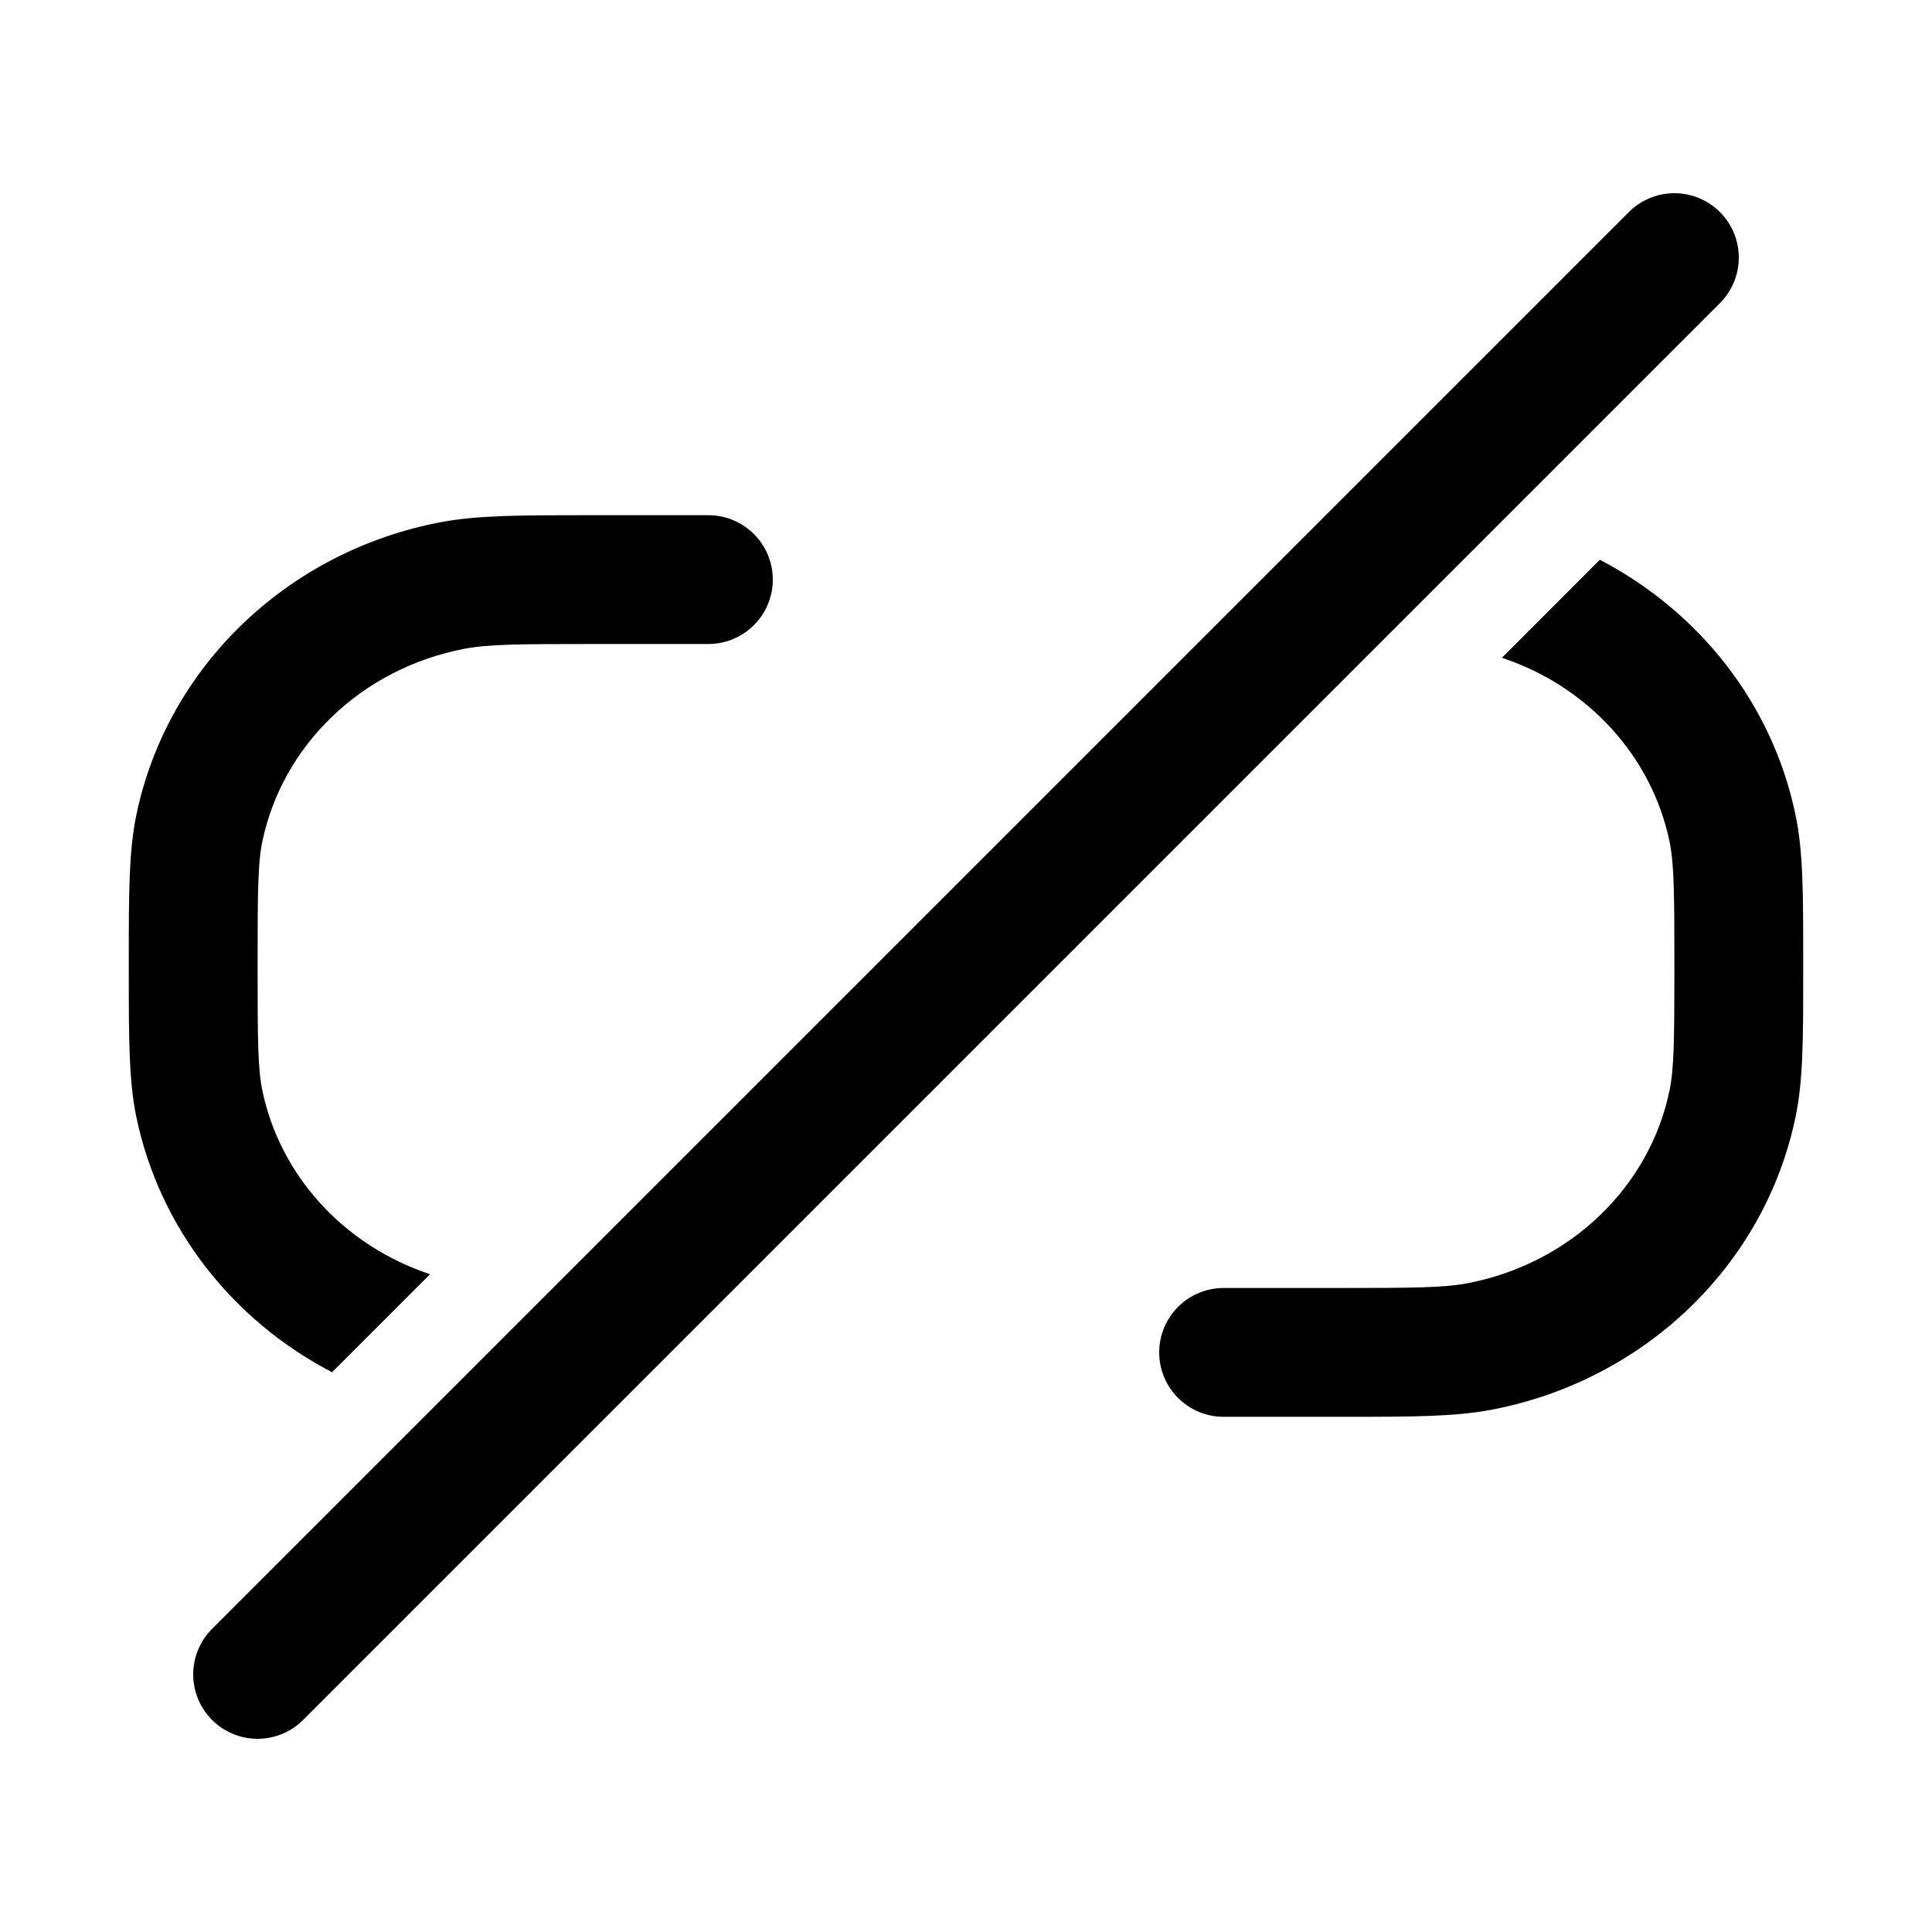
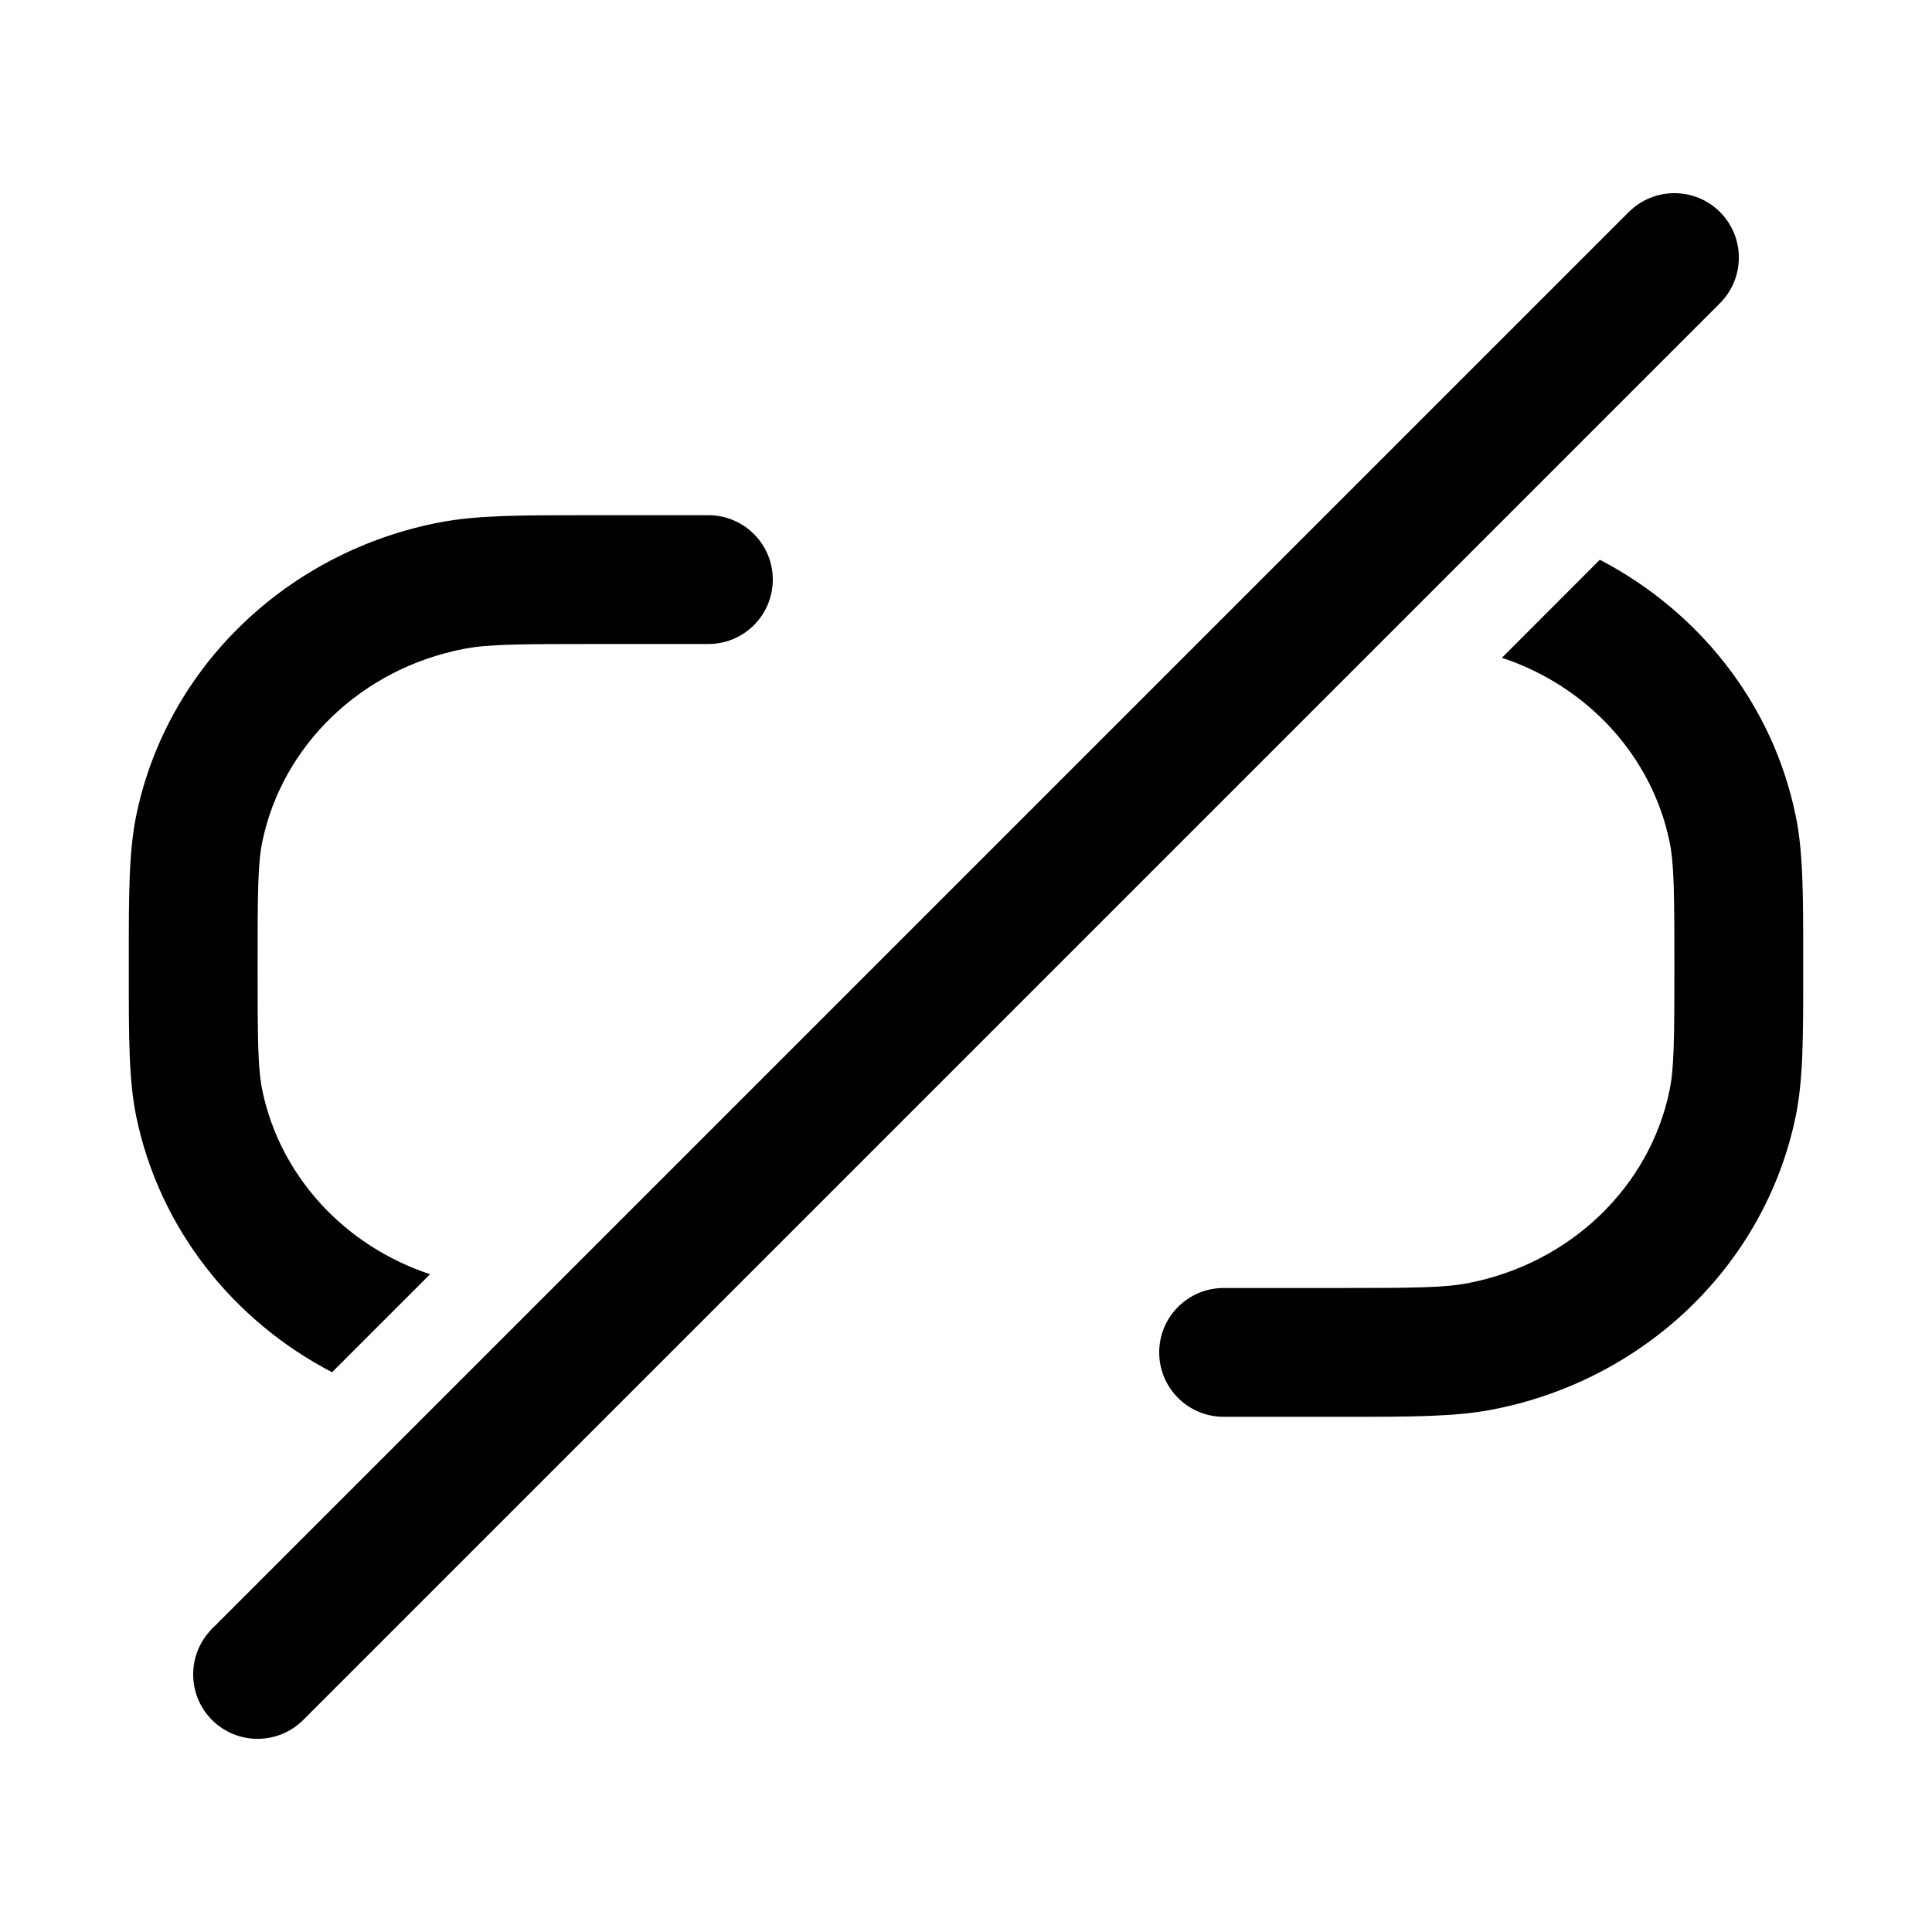
<svg xmlns="http://www.w3.org/2000/svg" width="15" height="15" fill="none">
-   <path fill-rule="evenodd" clip-rule="evenodd" d="M3.339 9.893C2.669 9.671 2.174 9.126 2.037 8.467C2.002 8.298 2 8.083 2 7.5C2 6.918 2.002 6.702 2.037 6.533C2.192 5.789 2.803 5.191 3.606 5.037C3.789 5.002 4.021 5 4.625 5H5.5C5.776 5 6 4.776 6 4.5C6 4.224 5.776 4 5.5 4H4.625L4.564 4C4.041 4 3.707 4 3.418 4.055C2.238 4.28 1.298 5.171 1.058 6.33C1 6.613 1 6.94 1 7.437L1 7.5L1 7.563C1 8.06 1 8.387 1.058 8.67C1.238 9.537 1.808 10.253 2.578 10.654L3.339 9.893ZM11.661 5.107C12.33 5.329 12.825 5.874 12.962 6.533C12.997 6.702 13 6.918 13 7.5C13 8.083 12.997 8.298 12.962 8.467C12.808 9.211 12.197 9.809 11.394 9.963C11.21 9.998 10.979 10 10.375 10H9.5C9.224 10 9 10.224 9 10.5C9 10.776 9.224 11 9.5 11H10.375L10.435 11C10.958 11 11.293 11 11.581 10.945C12.761 10.72 13.701 9.829 13.941 8.67C14 8.387 14 8.06 14 7.563L14 7.5L14 7.437C14 6.94 14 6.613 13.941 6.33C13.762 5.463 13.191 4.747 12.421 4.346L11.661 5.107Z" fill="currentColor" />
-   <path d="M2 13L13 2" stroke="currentColor" stroke-linecap="round" />
+   <path fill-rule="evenodd" clip-rule="evenodd" d="M13.354 2.354C13.549 2.158 13.549 1.842 13.354 1.646C13.158 1.451 12.842 1.451 12.646 1.646L1.646 12.646C1.451 12.842 1.451 13.158 1.646 13.354C1.842 13.549 2.158 13.549 2.354 13.354L13.354 2.354ZM2.037 8.467C2.174 9.126 2.669 9.671 3.339 9.893L2.578 10.654C1.808 10.253 1.238 9.537 1.058 8.67C1 8.387 1 8.06 1 7.563L1 7.5L1 7.437C1 6.94 1 6.613 1.058 6.33C1.298 5.171 2.238 4.28 3.418 4.055C3.707 4 4.041 4 4.564 4L4.625 4H5.5C5.776 4 6 4.224 6 4.5C6 4.776 5.776 5 5.5 5H4.625C4.021 5 3.789 5.002 3.606 5.037C2.803 5.191 2.192 5.789 2.037 6.533C2.002 6.702 2 6.918 2 7.5C2 8.083 2.002 8.298 2.037 8.467ZM12.962 6.533C12.825 5.874 12.33 5.329 11.661 5.107L12.421 4.346C13.191 4.747 13.762 5.463 13.941 6.33C14 6.613 14 6.94 14 7.437L14 7.5L14 7.563C14 8.06 14 8.387 13.941 8.67C13.701 9.829 12.761 10.72 11.581 10.945C11.293 11 10.958 11 10.435 11L10.375 11H9.5C9.224 11 9 10.776 9 10.5C9 10.224 9.224 10 9.5 10H10.375C10.979 10 11.21 9.998 11.394 9.963C12.197 9.809 12.808 9.211 12.962 8.467C12.997 8.298 13 8.083 13 7.5C13 6.918 12.997 6.702 12.962 6.533Z" fill="currentColor" />
</svg>
